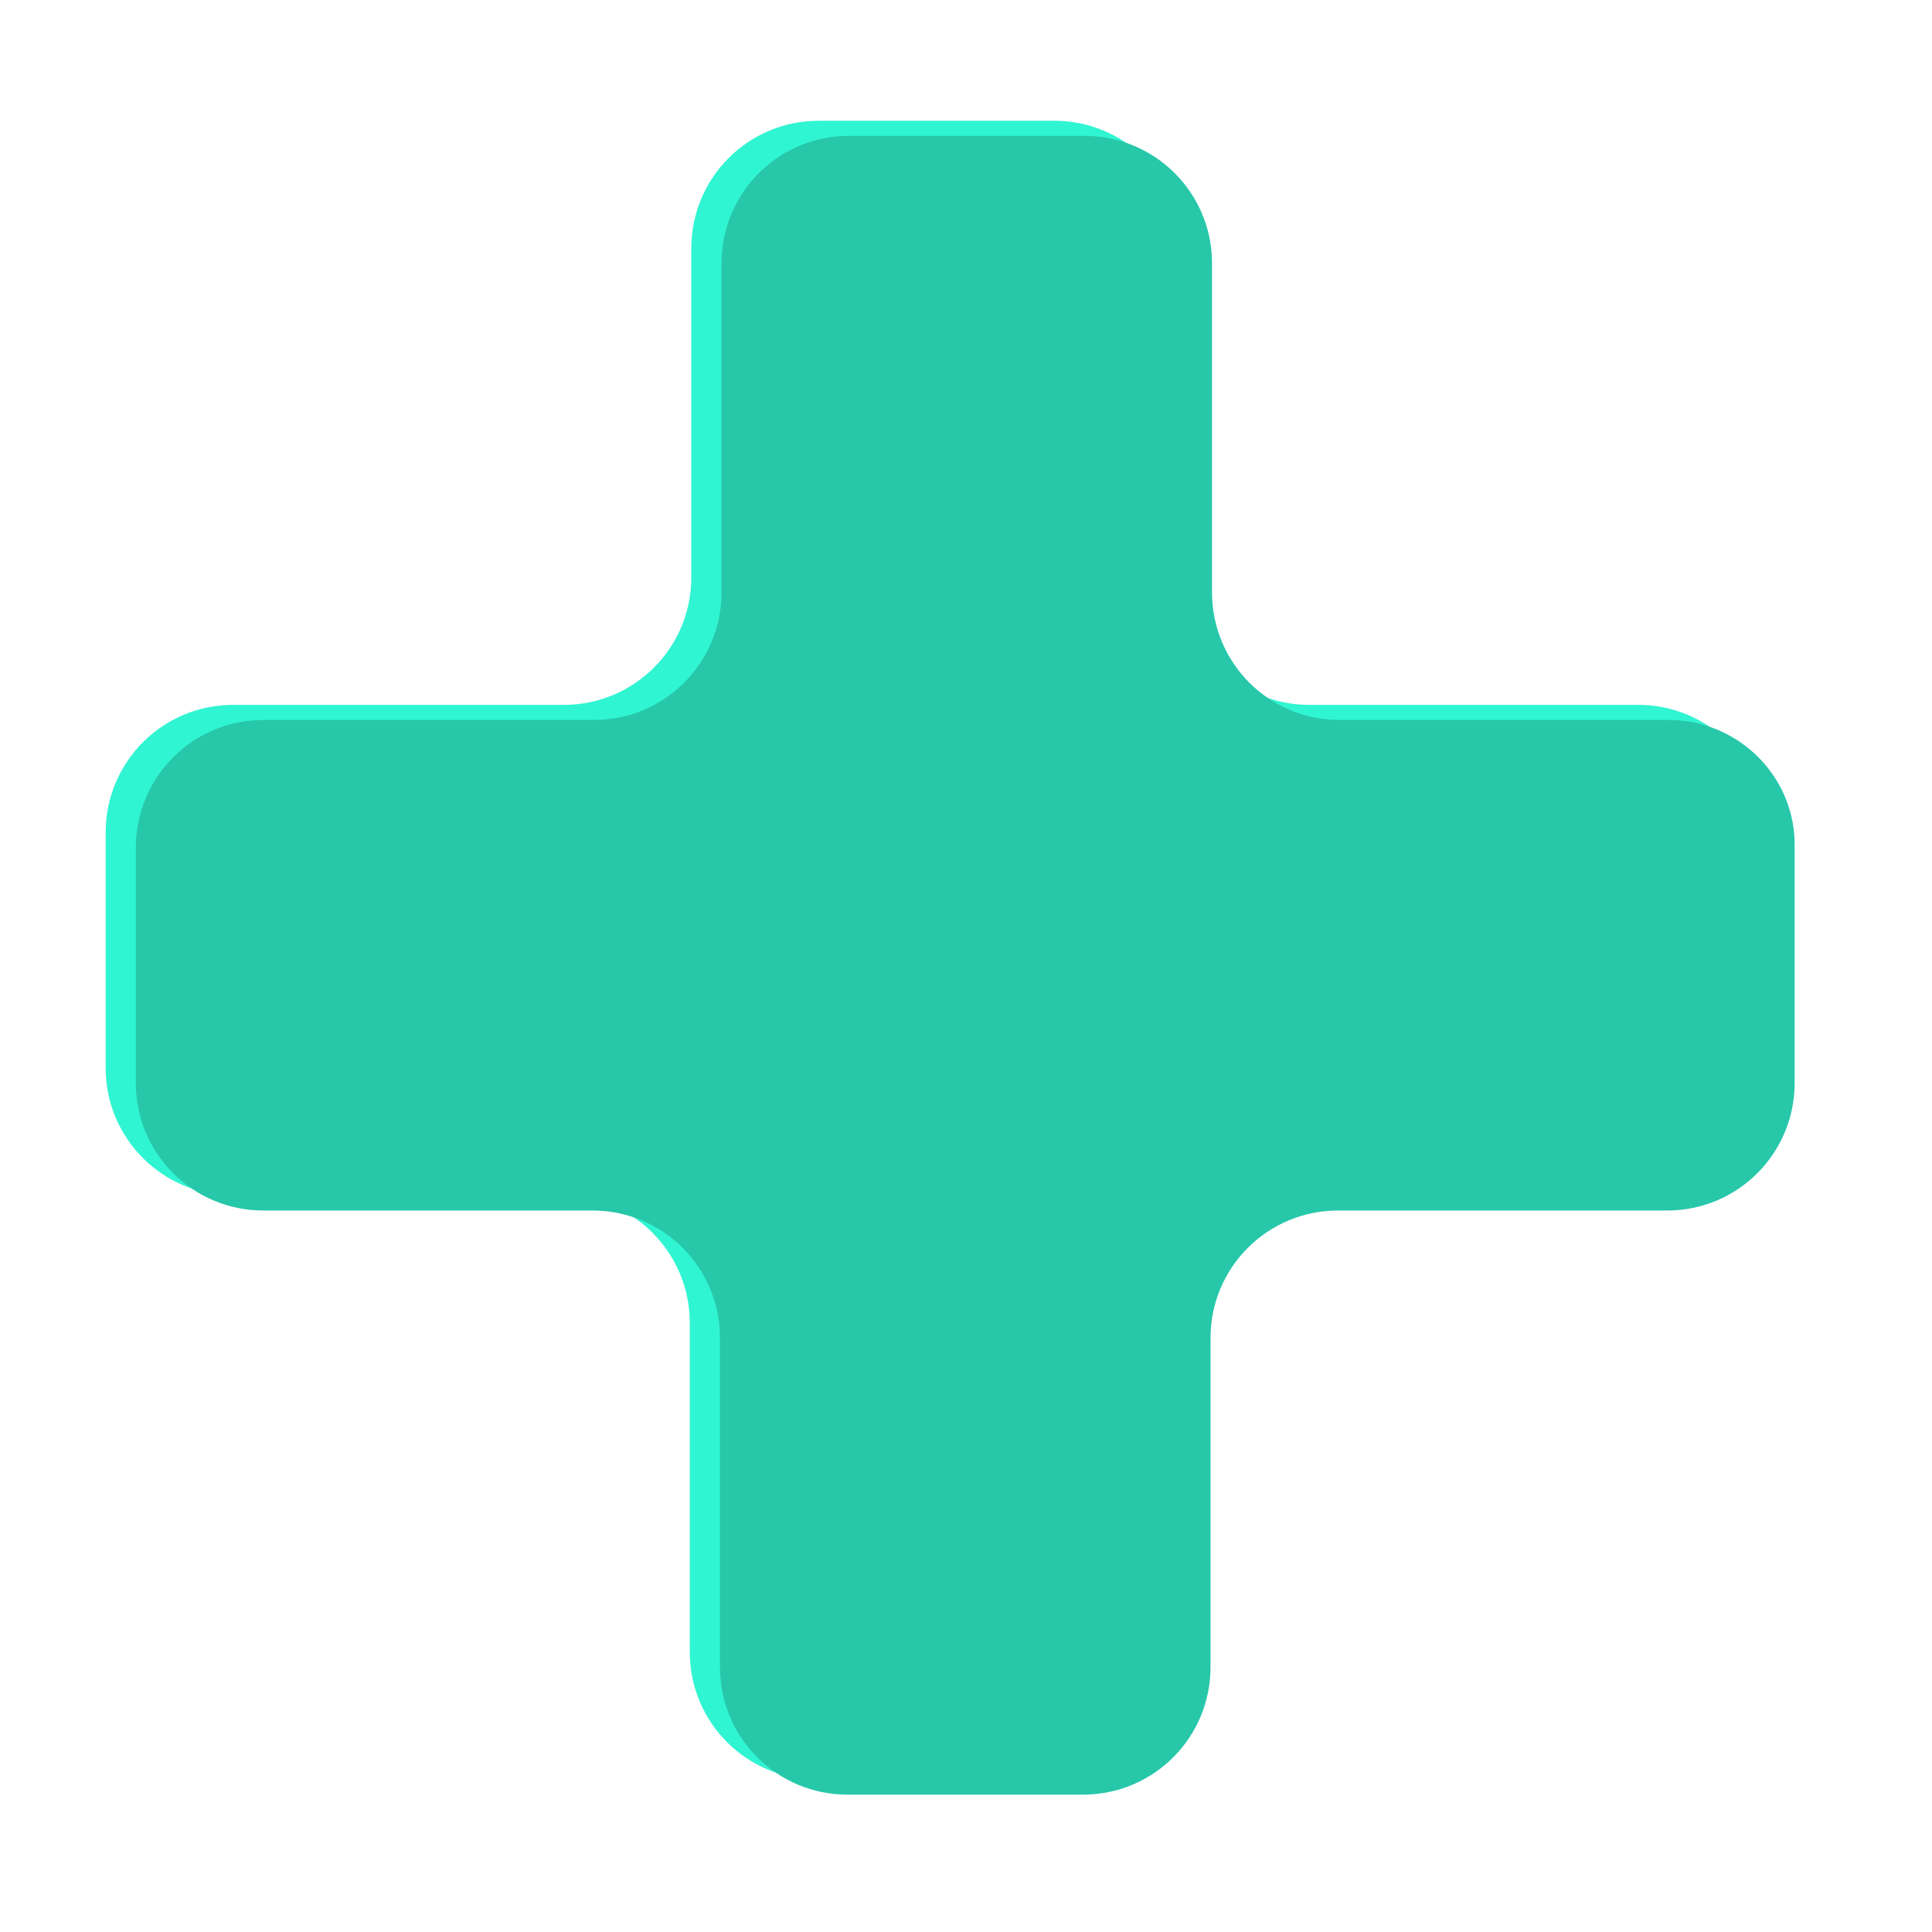
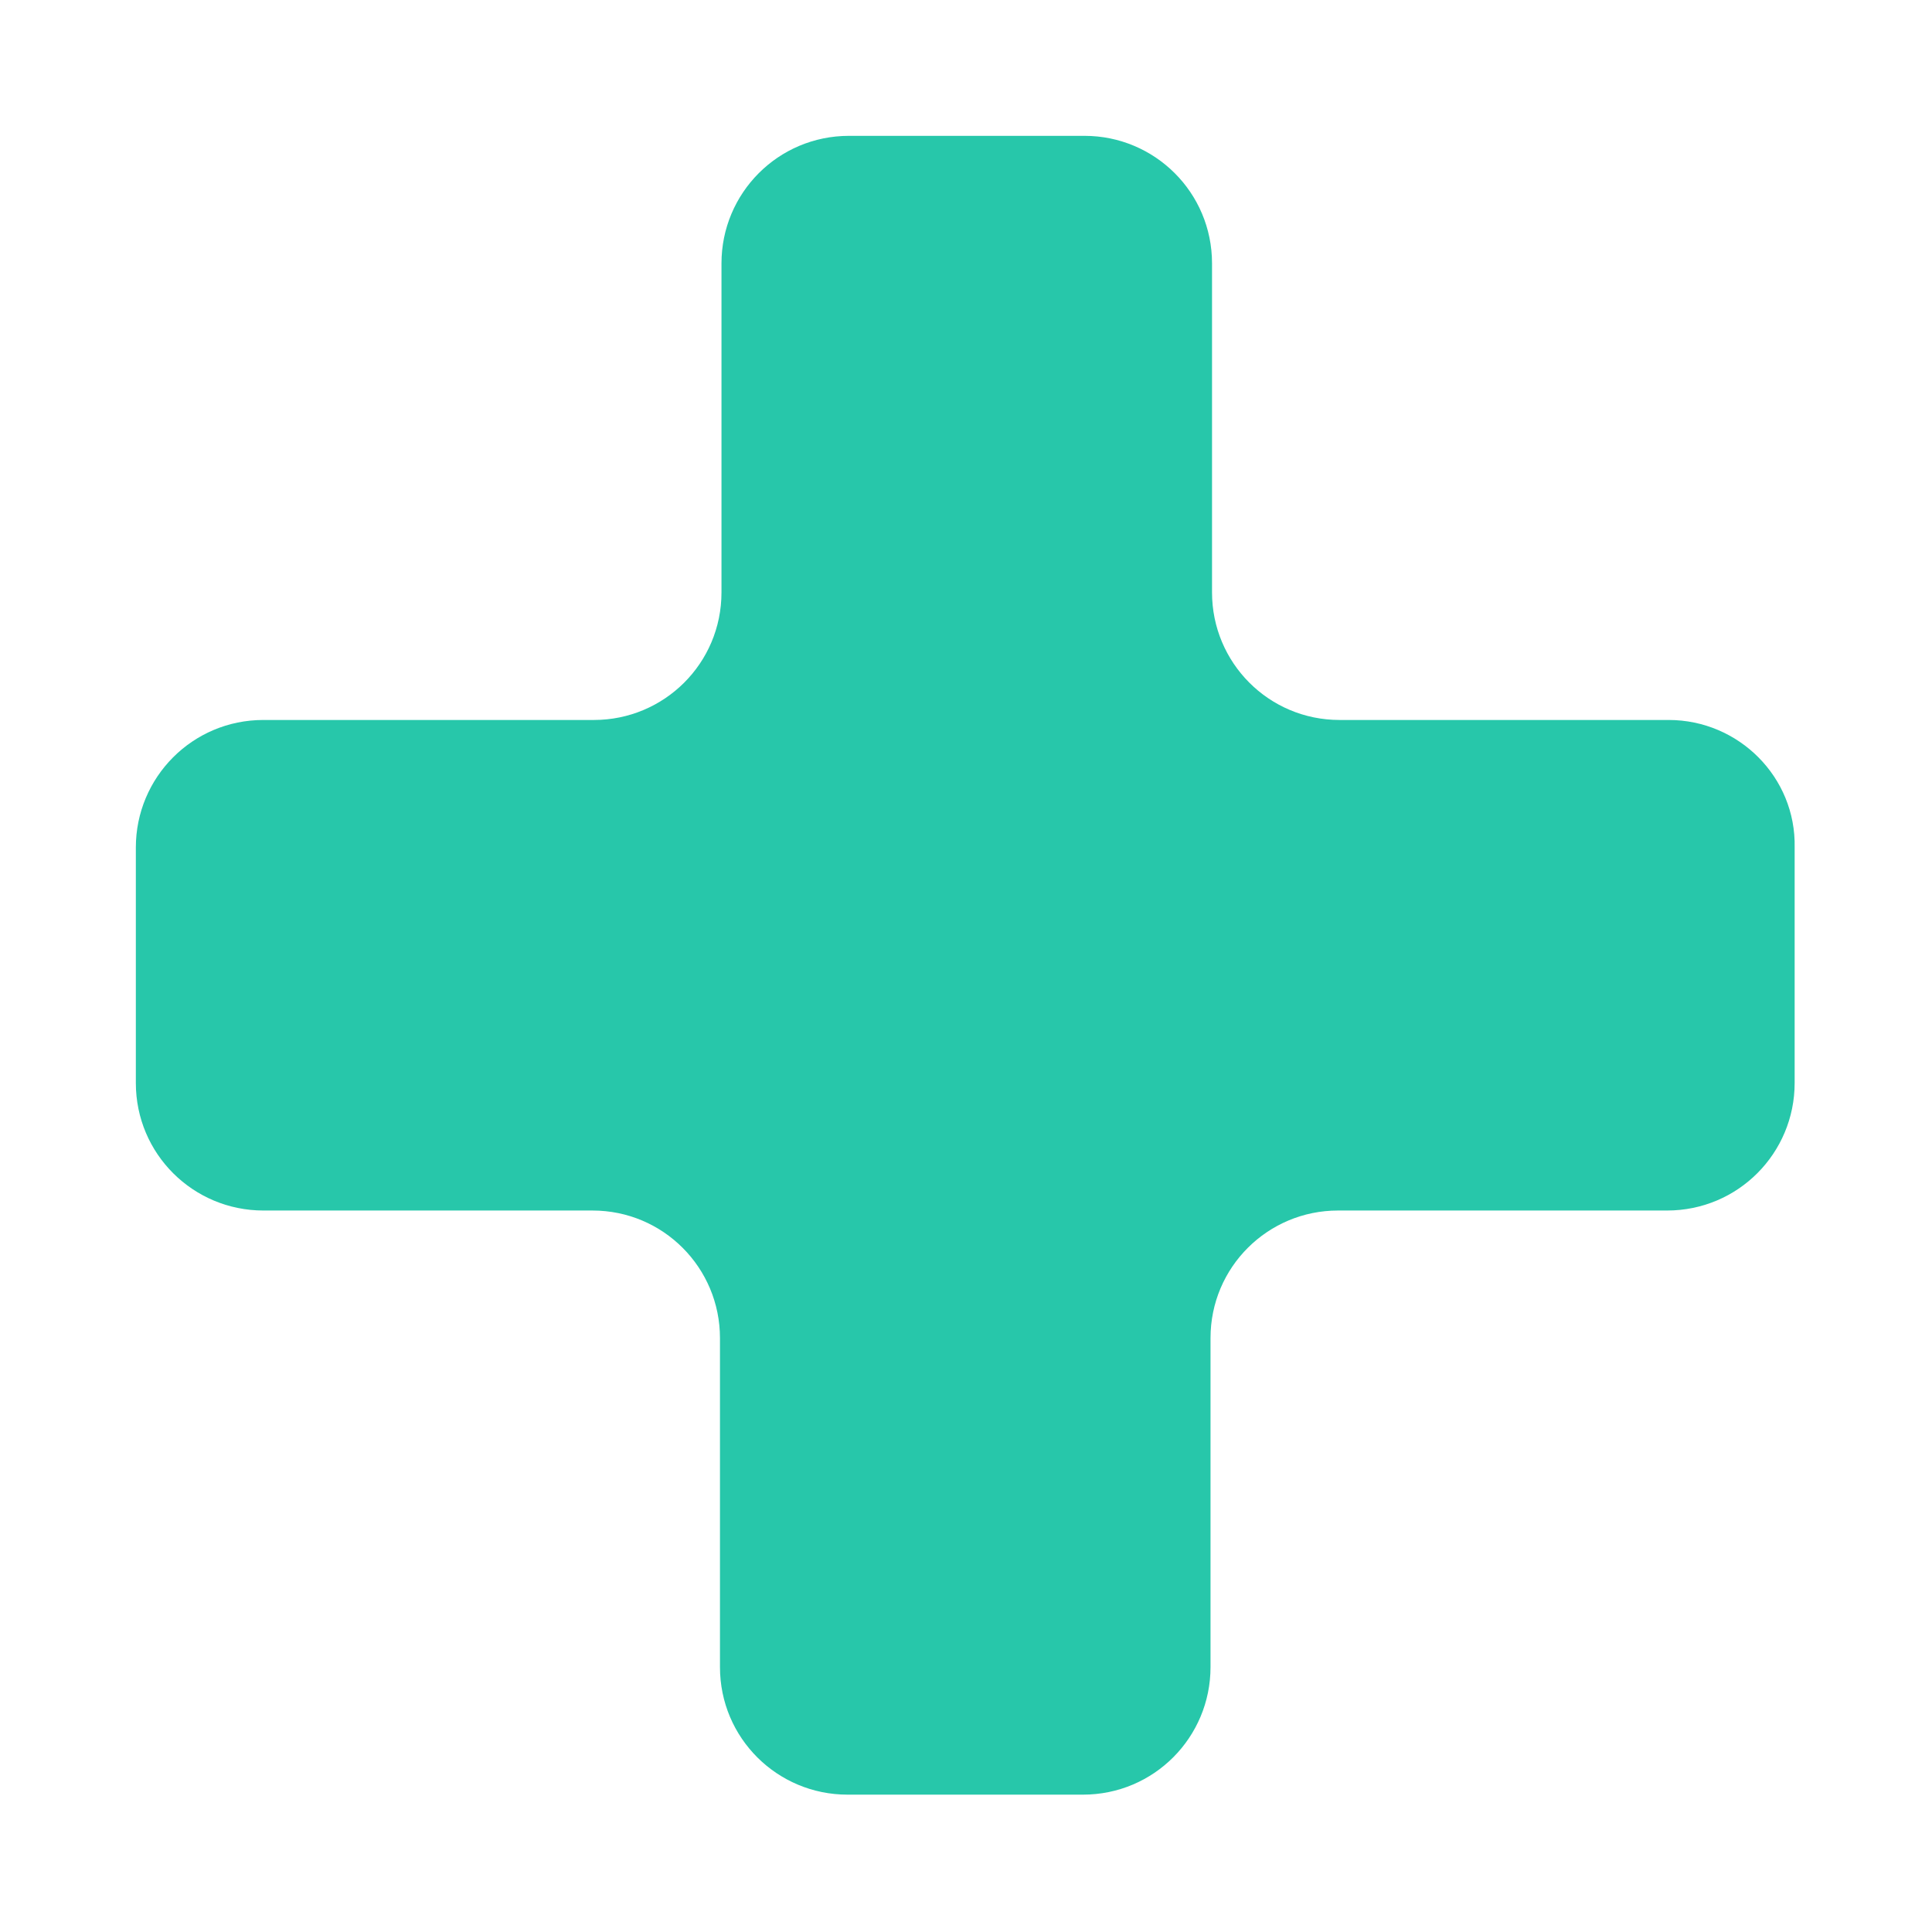
<svg xmlns="http://www.w3.org/2000/svg" version="1.1" id="Layer_1" x="0px" y="0px" viewBox="0 0 256 256" style="enable-background:new 0 0 256 256;" xml:space="preserve">
  <style type="text/css">
- 	.st0{fill:#30F5D2;}
+ 	.st0{fill:#2279AB;}
	.st1{fill:#D93B26;}
	.st2{fill:#99213D;}
	.st3{fill:#E47567;}
	.st4{fill:#006E31;}
	.st5{fill:#1B942F;}
	.st6{fill:#27C7AA;}
+ 	.st7{fill:#20BC20;}
+ 	.st8{fill:#91D8E0;}
</style>
-   <path class="st0" d="M217.1,93.4h-43.6c-9.4,0-16.9-7.6-16.9-16.9V32.9c0-9.4-7.6-16.9-16.9-16.9h-31.2c-9.4,0-16.9,7.6-16.9,16.9  v43.6c0,9.4-7.6,16.9-16.9,16.9H30.9c-9.4,0-16.9,7.6-16.9,16.9v31.2c0,9.4,7.6,16.9,16.9,16.9h43.6c9.4,0,16.9,7.6,16.9,16.9v43.6  c0,9.4,7.6,16.9,16.9,16.9h31.2c9.4,0,16.9-7.6,16.9-16.9v-43.6c0-9.4,7.6-16.9,16.9-16.9h43.6c9.4,0,16.9-7.6,16.9-16.9v-31.2  C234,101,226.4,93.4,217.1,93.4z" />
  <path class="st6" d="M221.1,95.4h-43.6c-9.4,0-16.9-7.6-16.9-16.9V34.9c0-9.4-7.6-16.9-16.9-16.9h-31.2c-9.4,0-16.9,7.6-16.9,16.9  v43.6c0,9.4-7.6,16.9-16.9,16.9H34.9c-9.4,0-16.9,7.6-16.9,16.9v31.2c0,9.4,7.6,16.9,16.9,16.9h43.6c9.4,0,16.9,7.6,16.9,16.9v43.6  c0,9.4,7.6,16.9,16.9,16.9h31.2c9.4,0,16.9-7.6,16.9-16.9v-43.6c0-9.4,7.6-16.9,16.9-16.9h43.6c9.4,0,16.9-7.6,16.9-16.9v-31.2  C238,103,230.4,95.4,221.1,95.4z" />
</svg>
